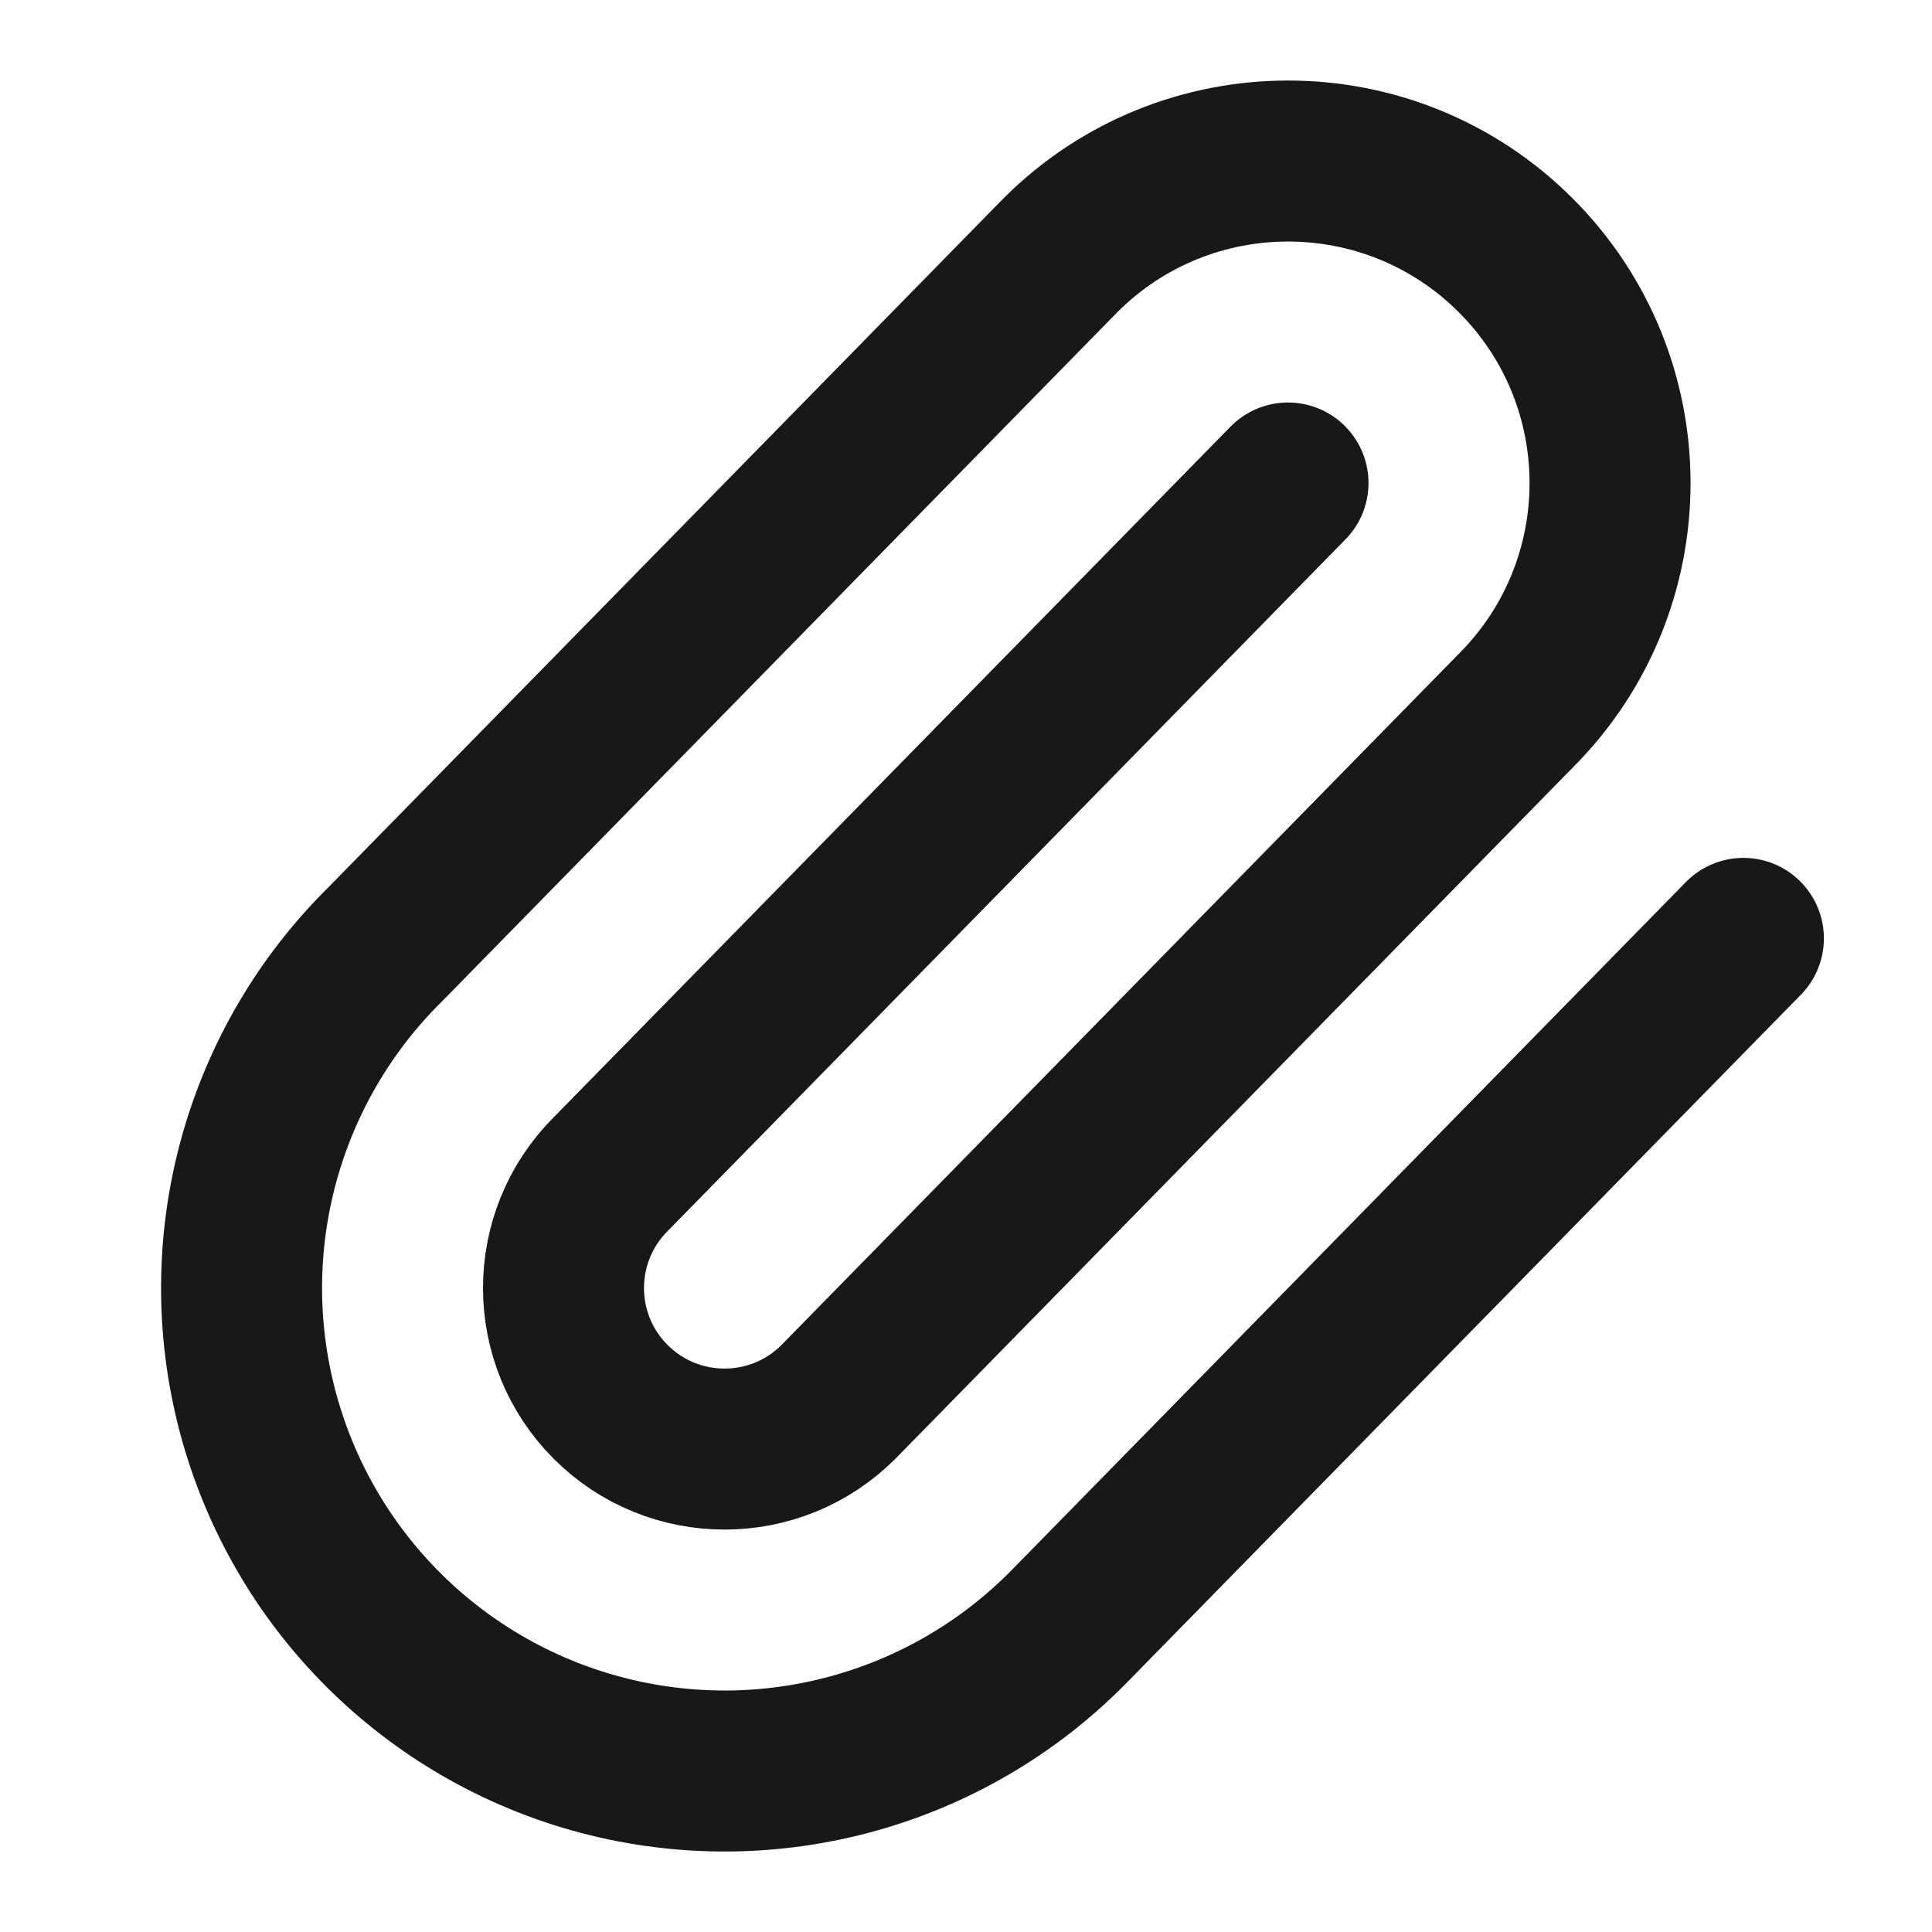
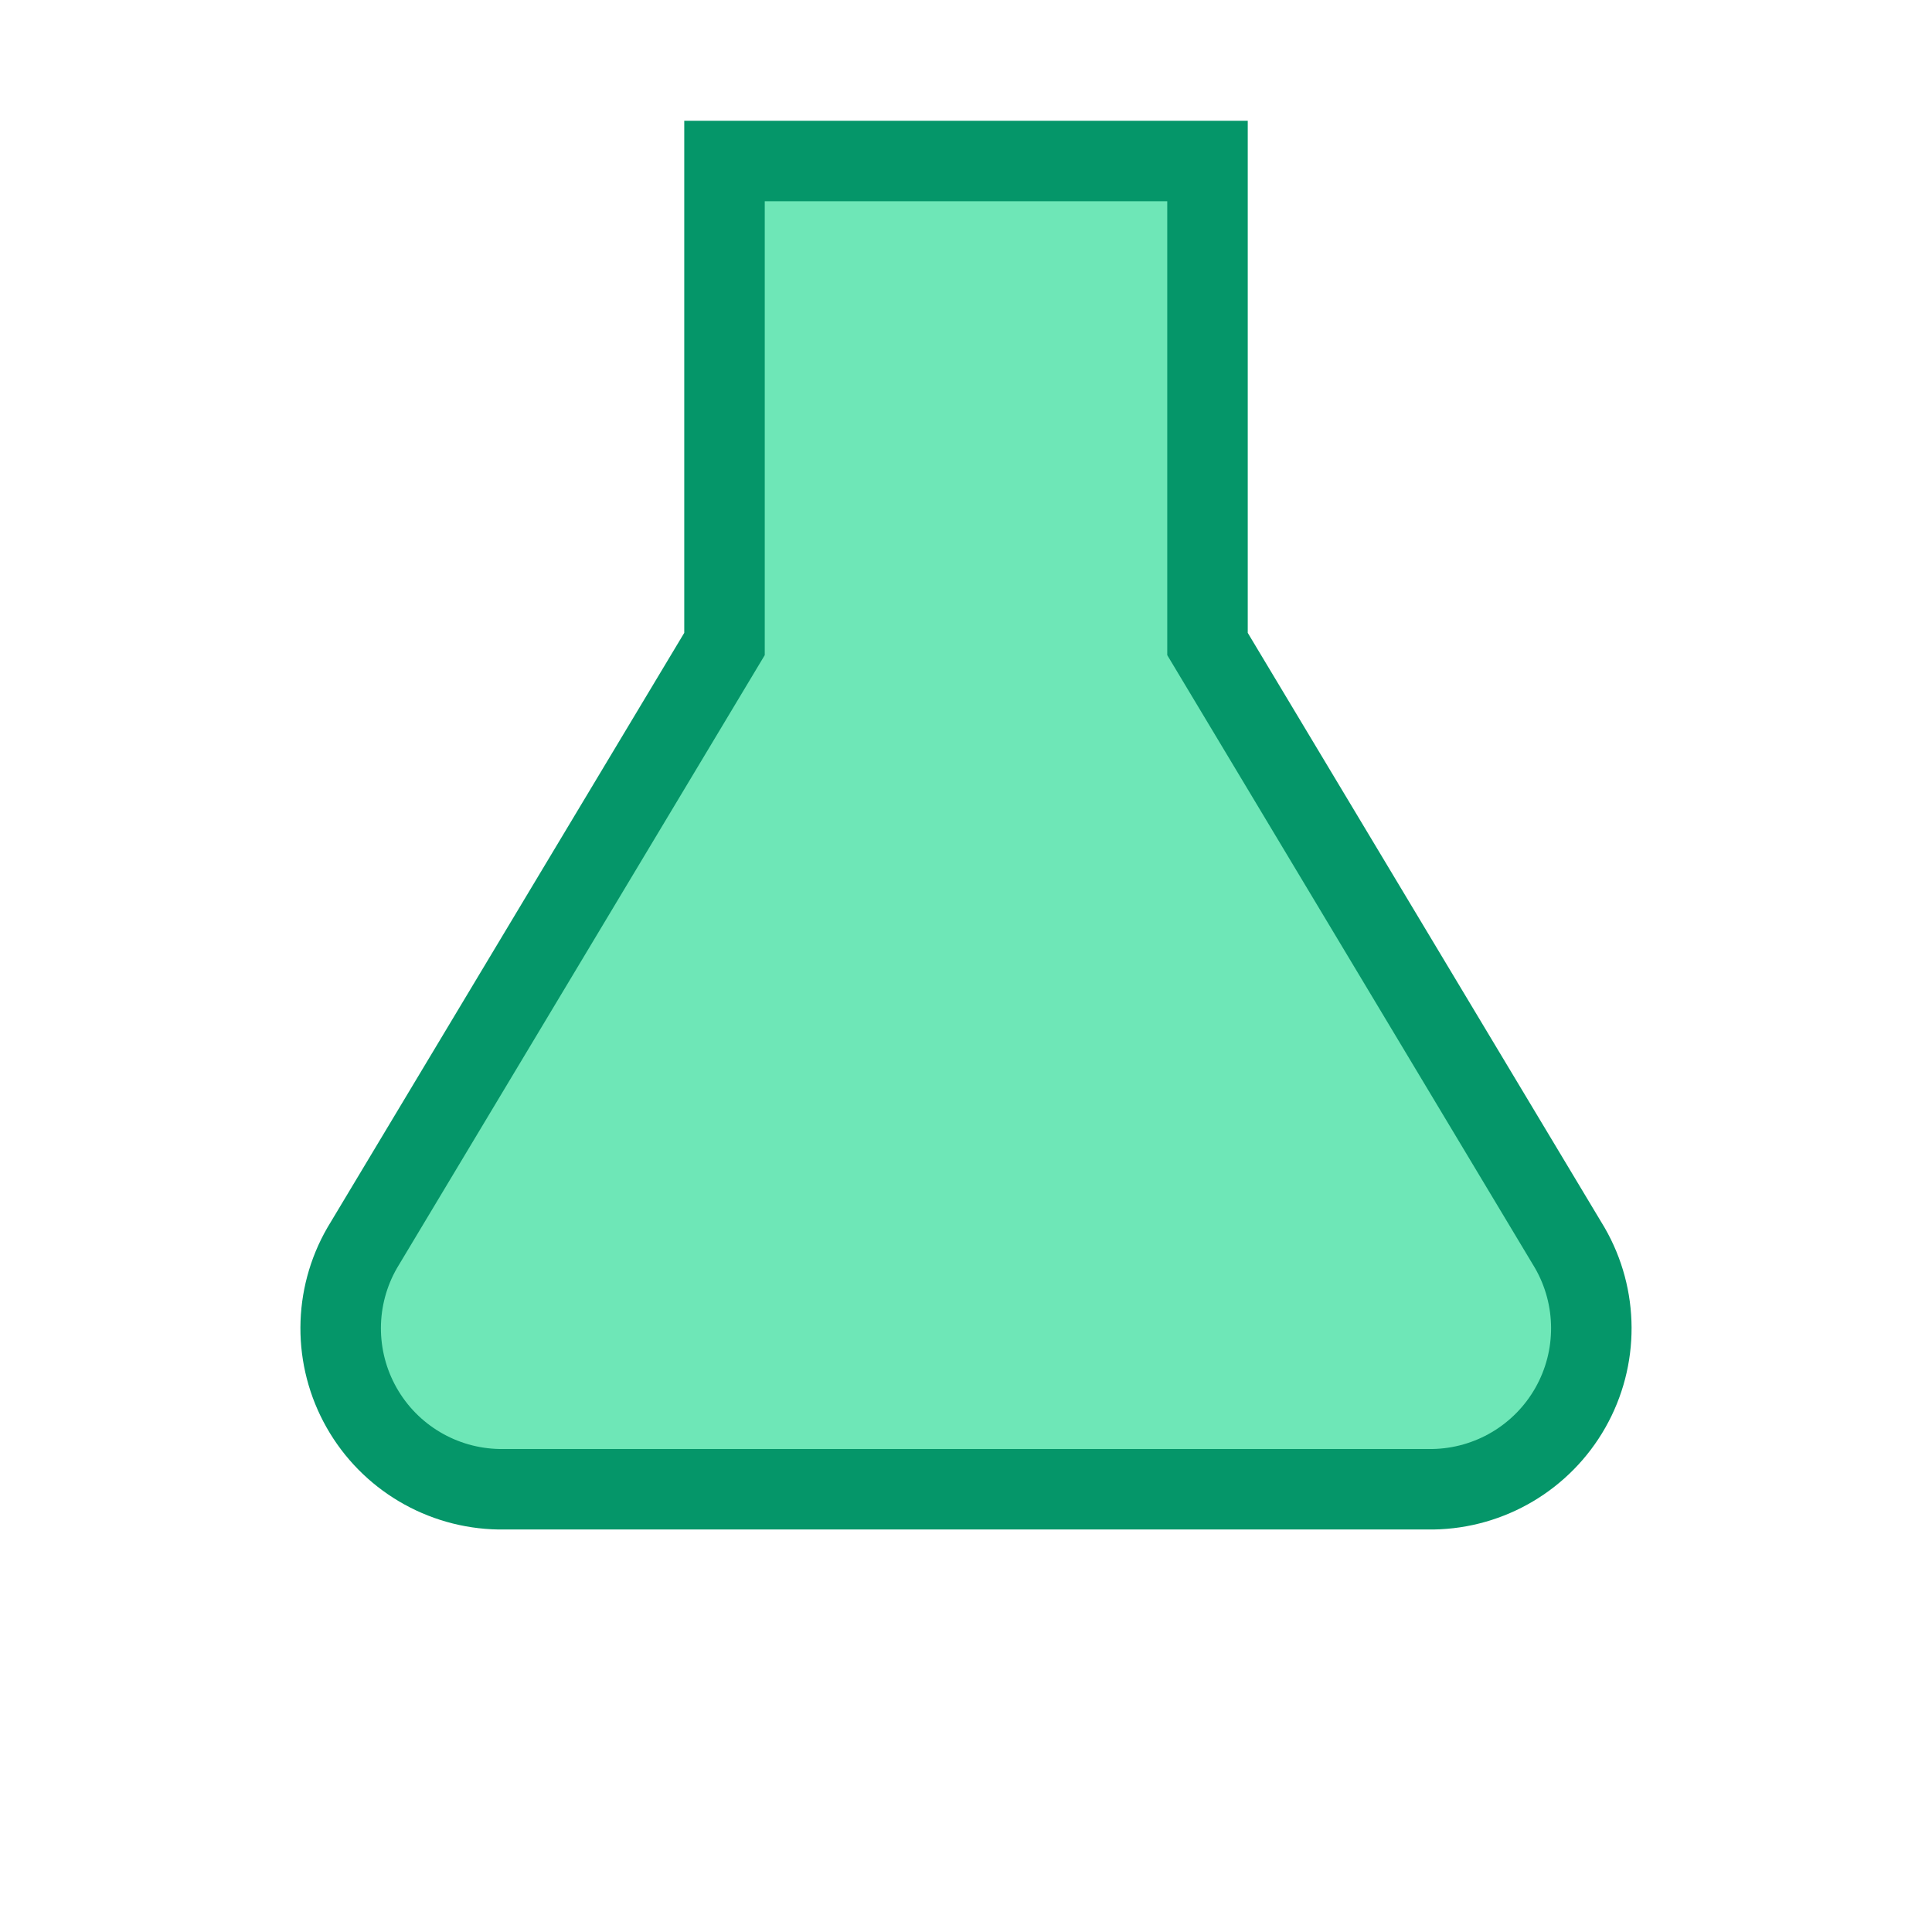
- <svg xmlns="http://www.w3.org/2000/svg" viewBox="0 0 24 24" fill="none" stroke-linecap="round" stroke-linejoin="round">
+ <svg xmlns="http://www.w3.org/2000/svg" viewBox="0 0 24 24" fill="none">
  <style>
-     path { stroke: #18181b; }
-     @media (prefers-color-scheme: dark) {
-       path { stroke: #e4e4e7; }
+     .flask { fill: #6ee7b7; stroke: #059669; stroke-width: 1; }
+     .bubble { fill: #6ee7b7; }
+     @media (prefers-color-scheme: light) {
+       .flask { fill: #059669; stroke: #065f46; }
+       .bubble { fill: #059669; }
    }
  </style>
-   <path stroke-width="2" d="m16 6-8.414 8.586a2 2 0 0 0 2.829 2.829l8.414-8.586a4 4 0 1 0-5.657-5.657l-8.379 8.551a6 6 0 1 0 8.485 8.485l8.379-8.551" />
+   <path class="flask" d="M9 2h6v6l4.5 7.5a2 2 0 0 1-1.7 3H6.2a2 2 0 0 1-1.7-3L9 8V2z" />
+   <circle class="bubble" cx="11" cy="14" r="1.2" />
+   <circle class="bubble" cx="14" cy="12.5" r="0.8" />
+   <circle class="bubble" cx="12.5" cy="16" r="0.6" />
</svg>
